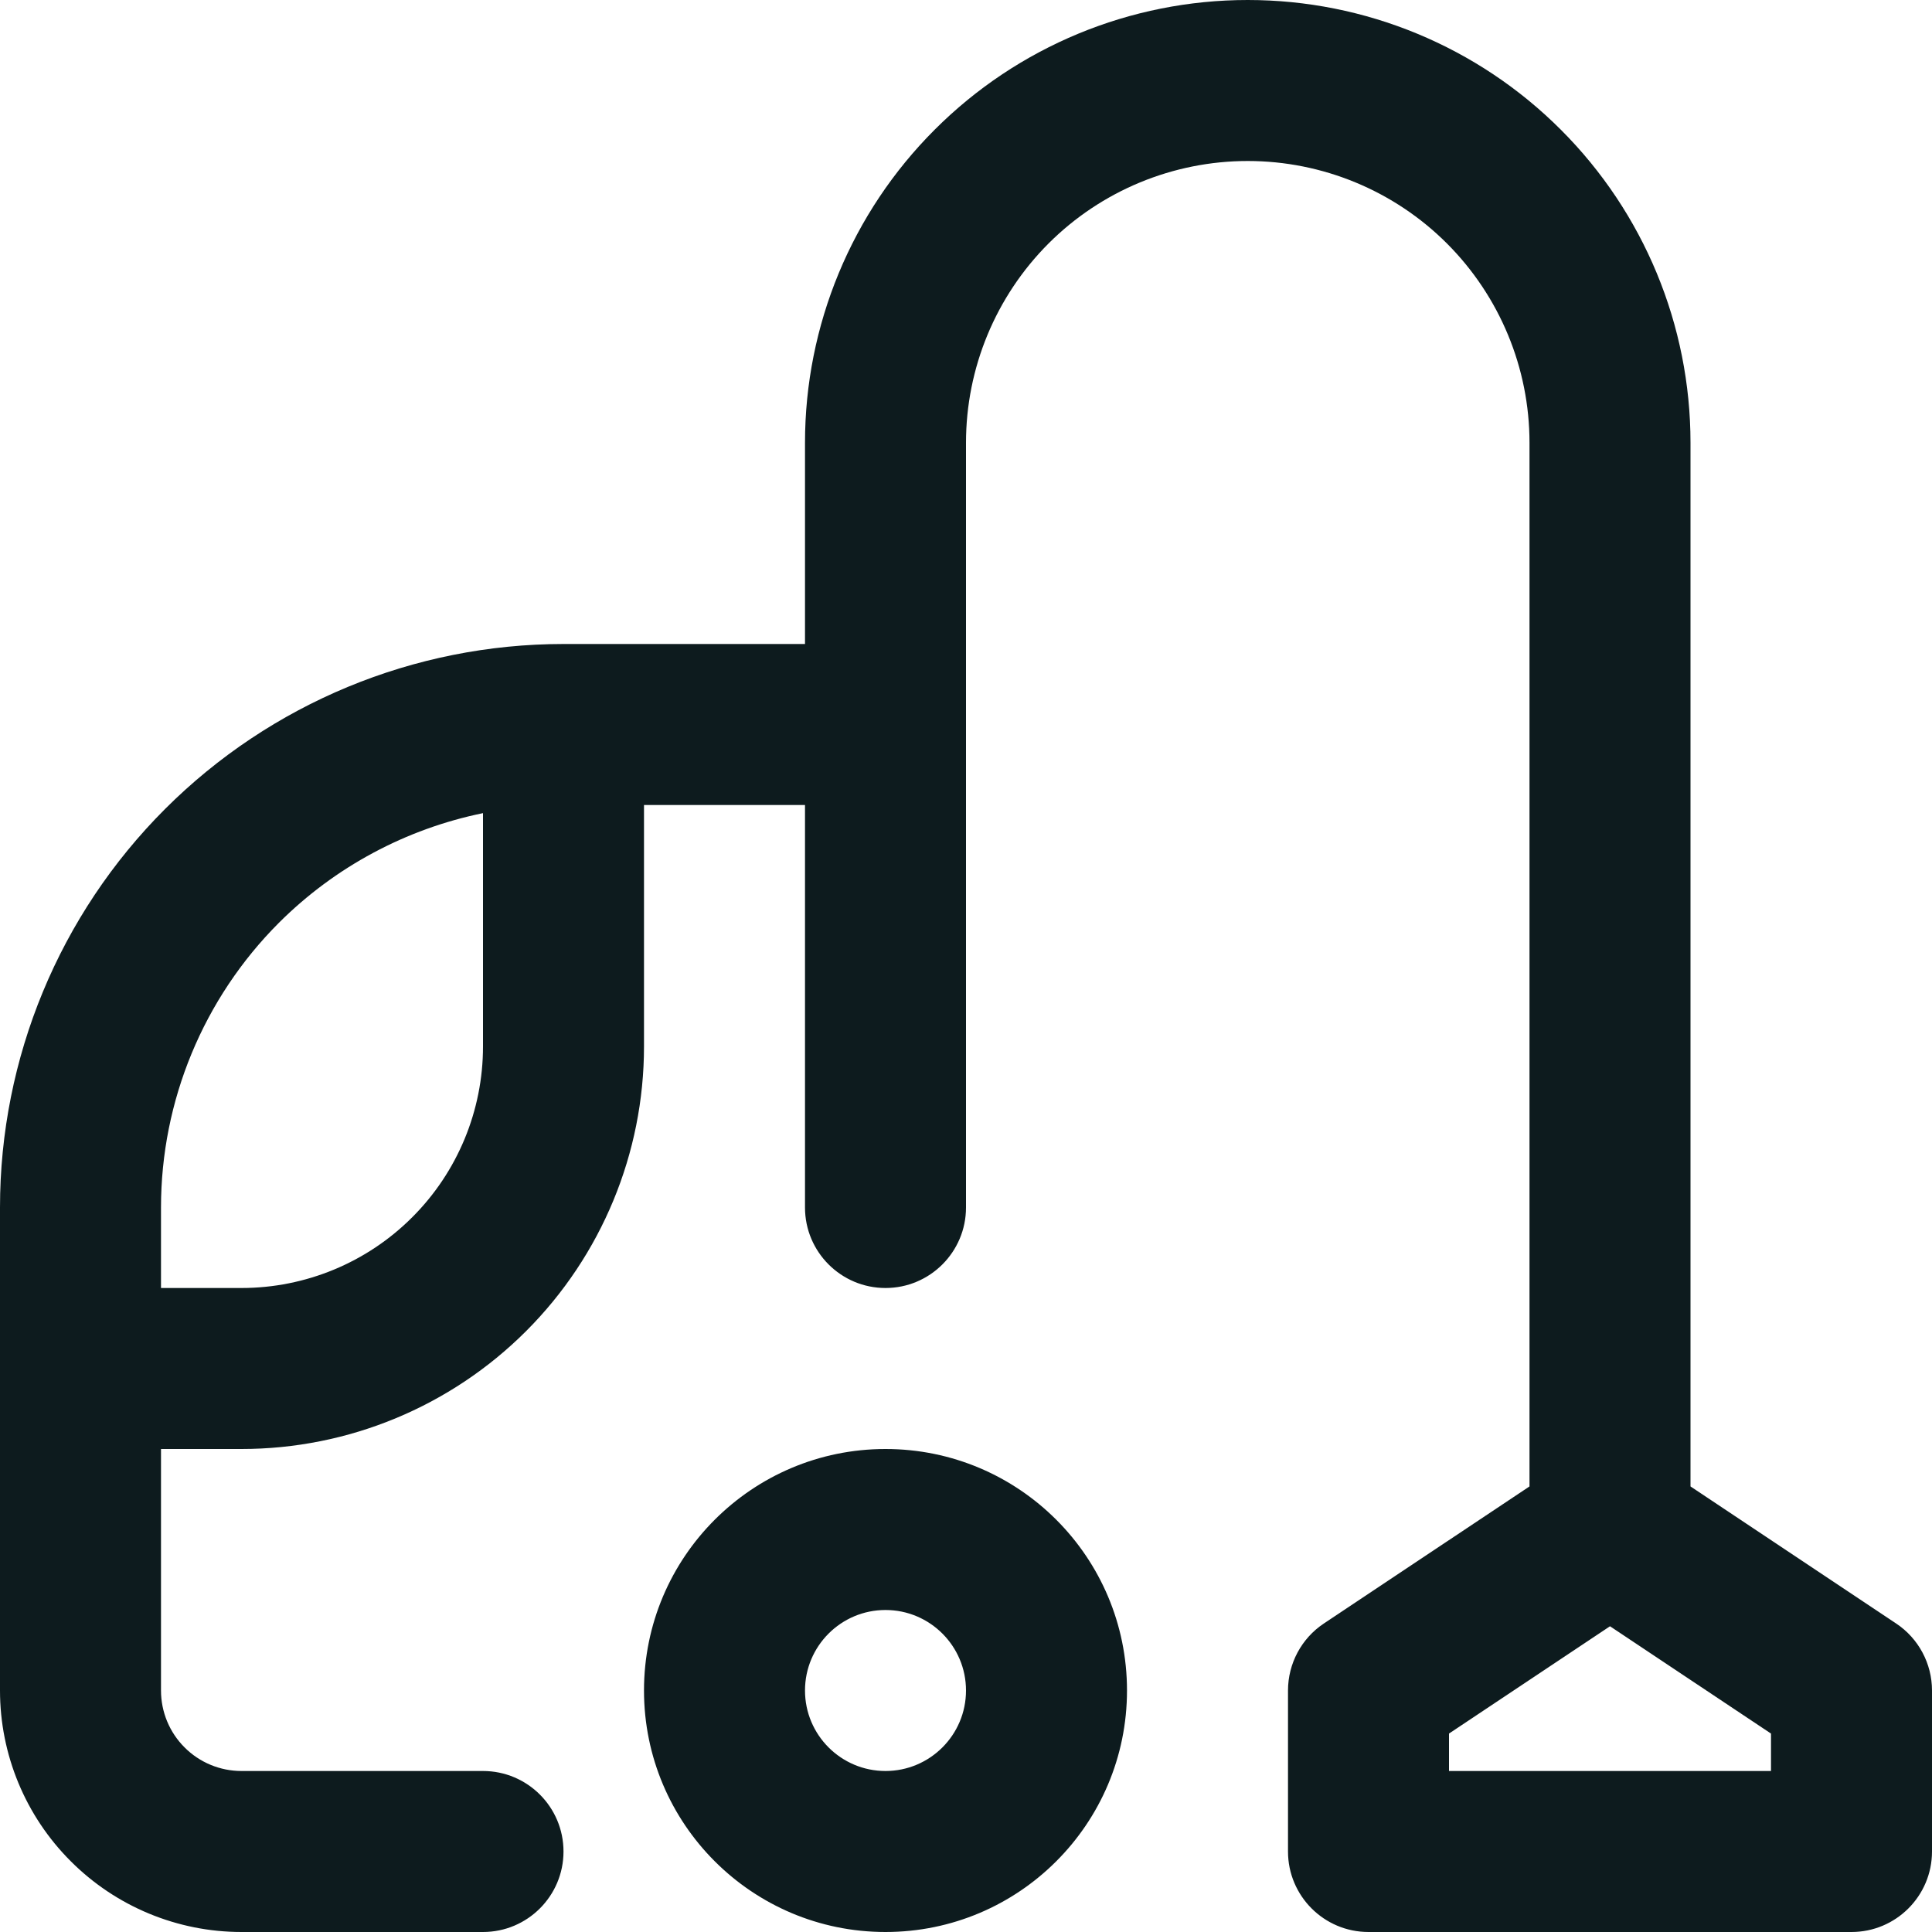
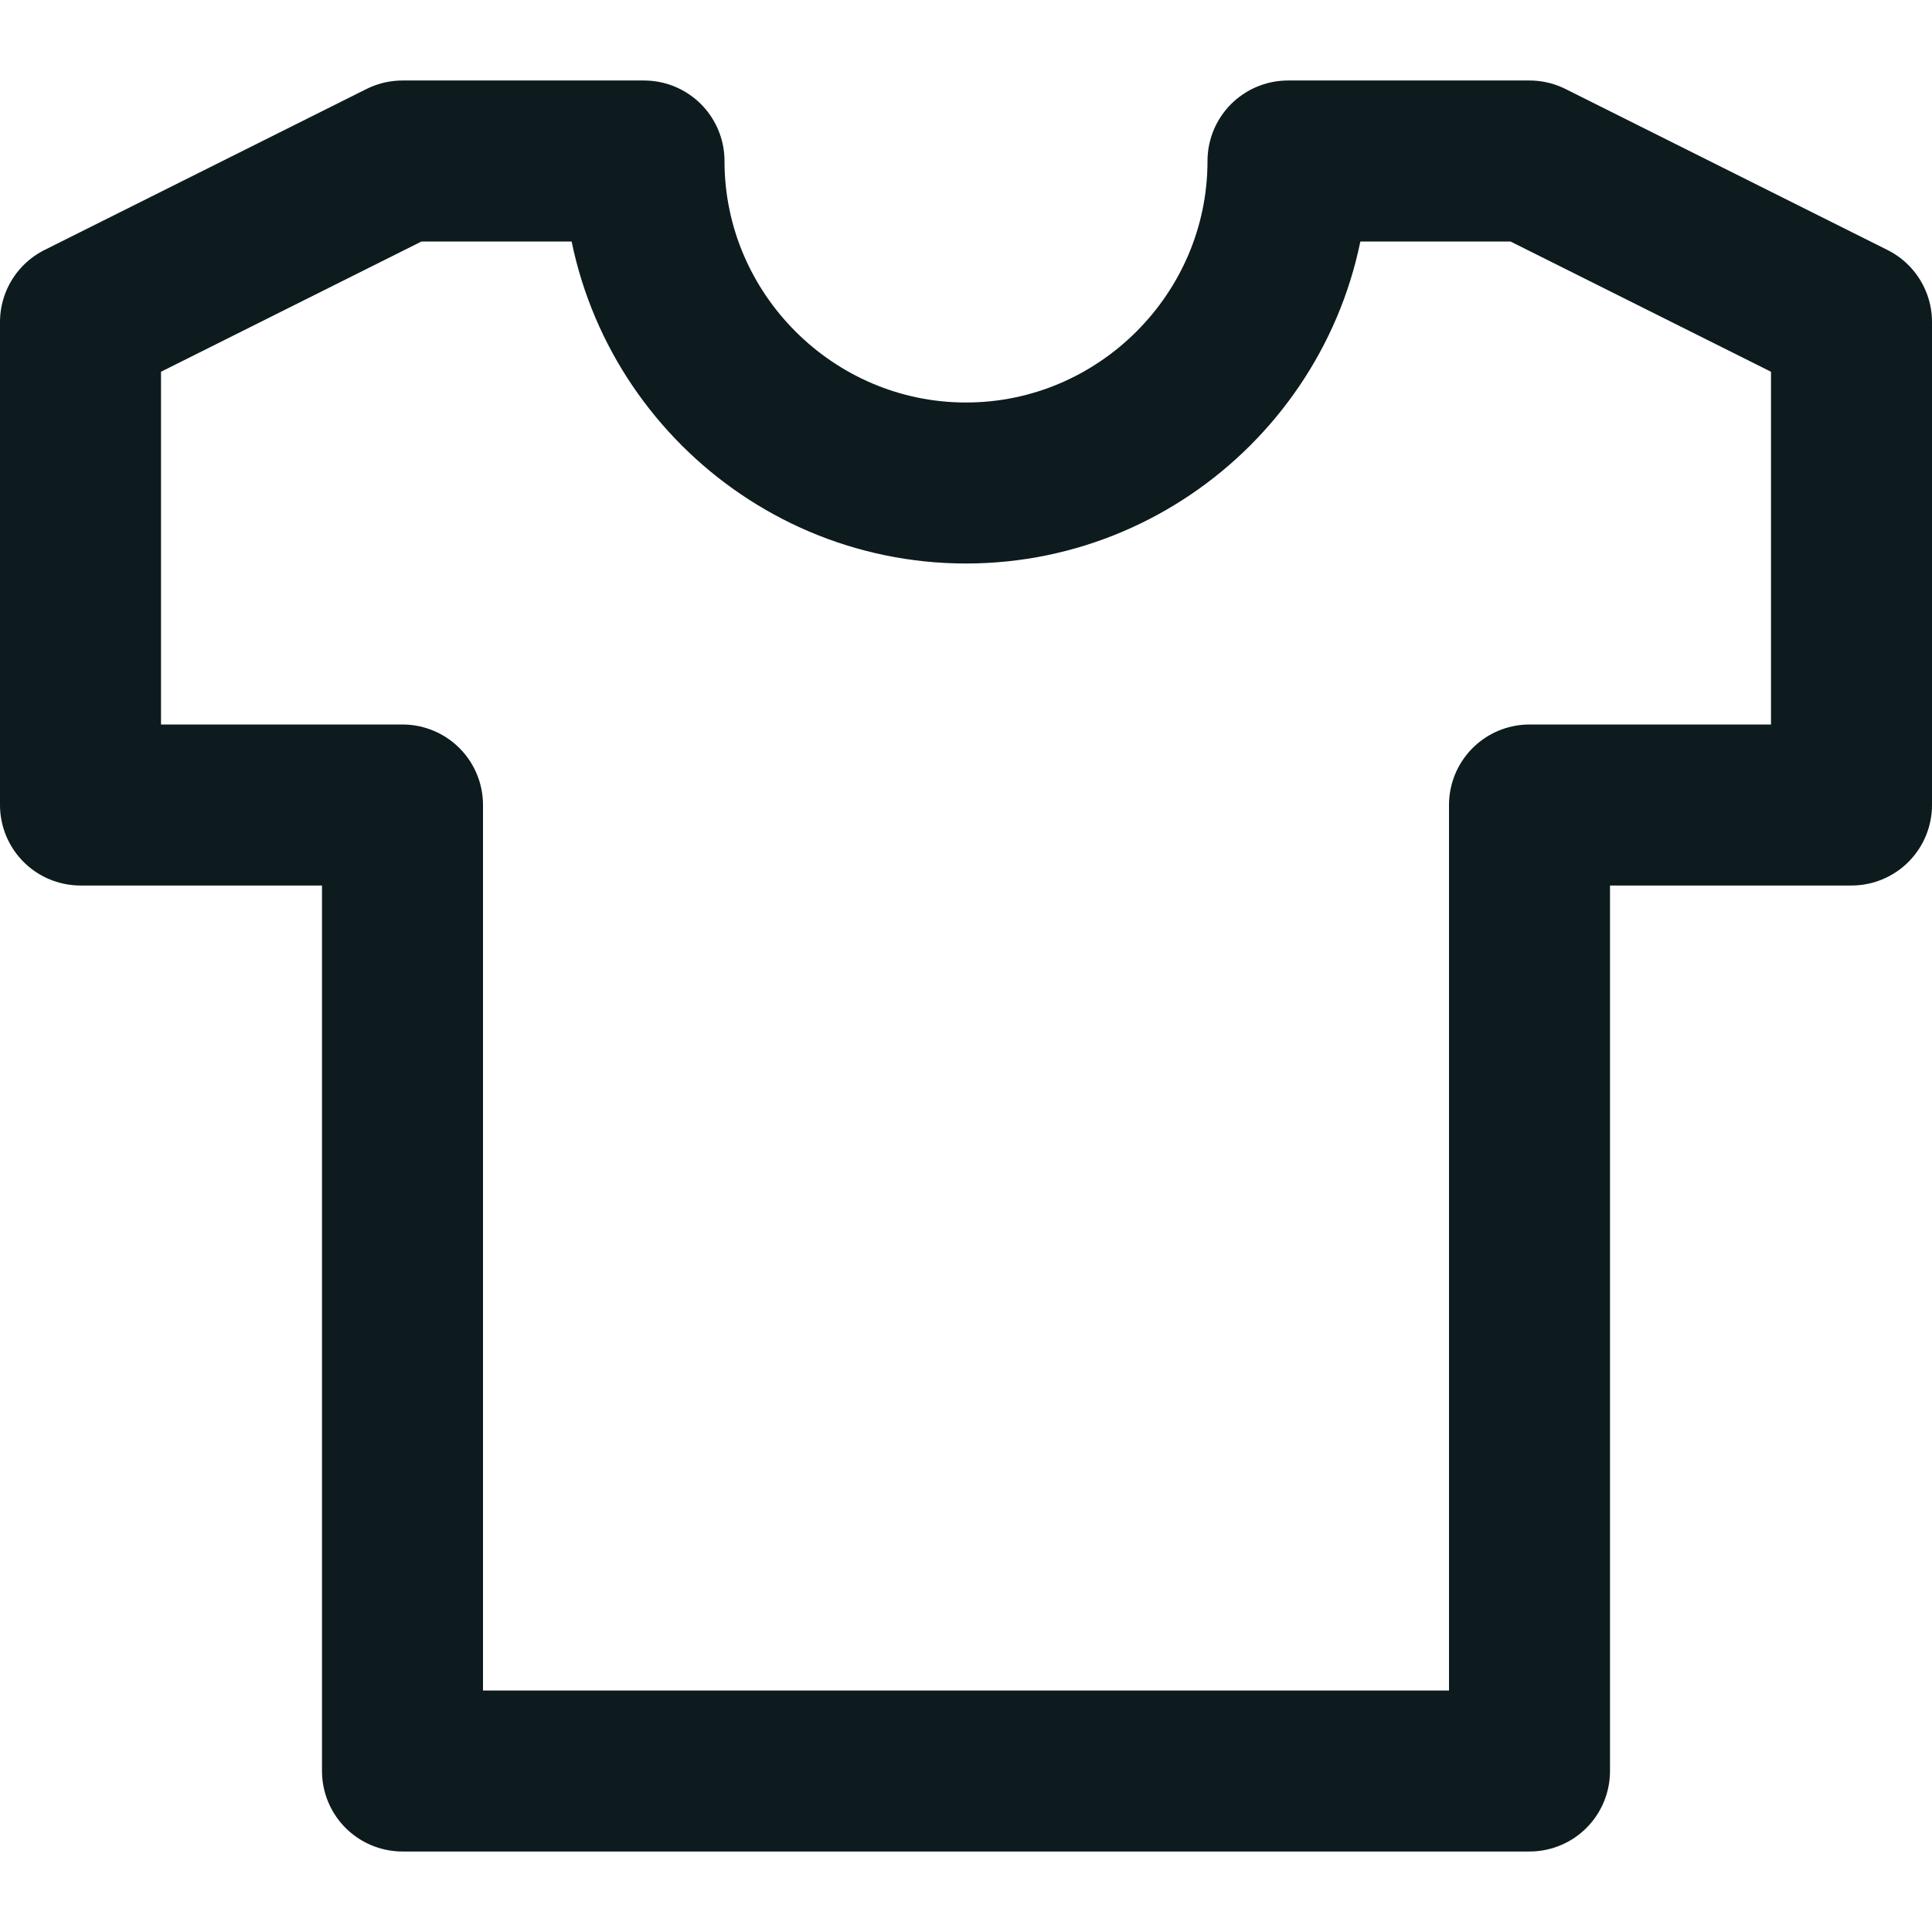
<svg xmlns="http://www.w3.org/2000/svg" width="24" height="24" viewBox="0 0 24 24" fill="none">
-   <path fill-rule="evenodd" clip-rule="evenodd" d="M15.5 2C14.572 2 13.681 2.369 13.025 3.025C12.369 3.682 12 4.572 12 5.5V9V15C12 15.552 11.552 16 11 16C10.448 16 10 15.552 10 15V10H8V13C8 14.326 7.473 15.598 6.536 16.535C5.598 17.473 4.326 18 3 18H2V21C2 21.265 2.105 21.52 2.293 21.707C2.48 21.895 2.735 22 3 22H6C6.552 22 7 22.448 7 23C7 23.552 6.552 24 6 24H3C2.204 24 1.441 23.684 0.879 23.121C0.316 22.559 0 21.796 0 21V17V15C0 13.143 0.737 11.363 2.05 10.05C3.363 8.738 5.143 8 7 8H10V5.5C10 4.041 10.579 2.642 11.611 1.611C12.642 0.579 14.041 0 15.5 0C16.959 0 18.358 0.579 19.389 1.611C20.421 2.642 21 4.041 21 5.5V8V9V18.465L23.555 20.168C23.833 20.353 24 20.666 24 21V23C24 23.552 23.552 24 23 24H17C16.448 24 16 23.552 16 23V21C16 20.666 16.167 20.353 16.445 20.168L19 18.465V9V8V5.5C19 4.572 18.631 3.682 17.975 3.025C17.319 2.369 16.428 2 15.5 2ZM6 10.101C5.047 10.296 4.163 10.766 3.464 11.464C2.527 12.402 2 13.674 2 15V16H3C3.796 16 4.559 15.684 5.121 15.121C5.684 14.559 6 13.796 6 13V10.101ZM10 21C10 20.448 10.448 20 11 20C11.552 20 12 20.448 12 21C12 21.552 11.552 22 11 22C10.448 22 10 21.552 10 21ZM11 18C9.343 18 8 19.343 8 21C8 22.657 9.343 24 11 24C12.657 24 14 22.657 14 21C14 19.343 12.657 18 11 18ZM18 22V21.535L20 20.202L22 21.535V22H18Z" fill="#0D1B1E" />
+   <path d="M16 2C16 4.2 14.2 6 12 6C9.8 6 8 4.2 8 2H5L1 4V10H5V22H19V10H23V4L19 2H16Z" stroke="#0D1B1E" stroke-width="2" stroke-linecap="round" stroke-linejoin="round" />
</svg>
